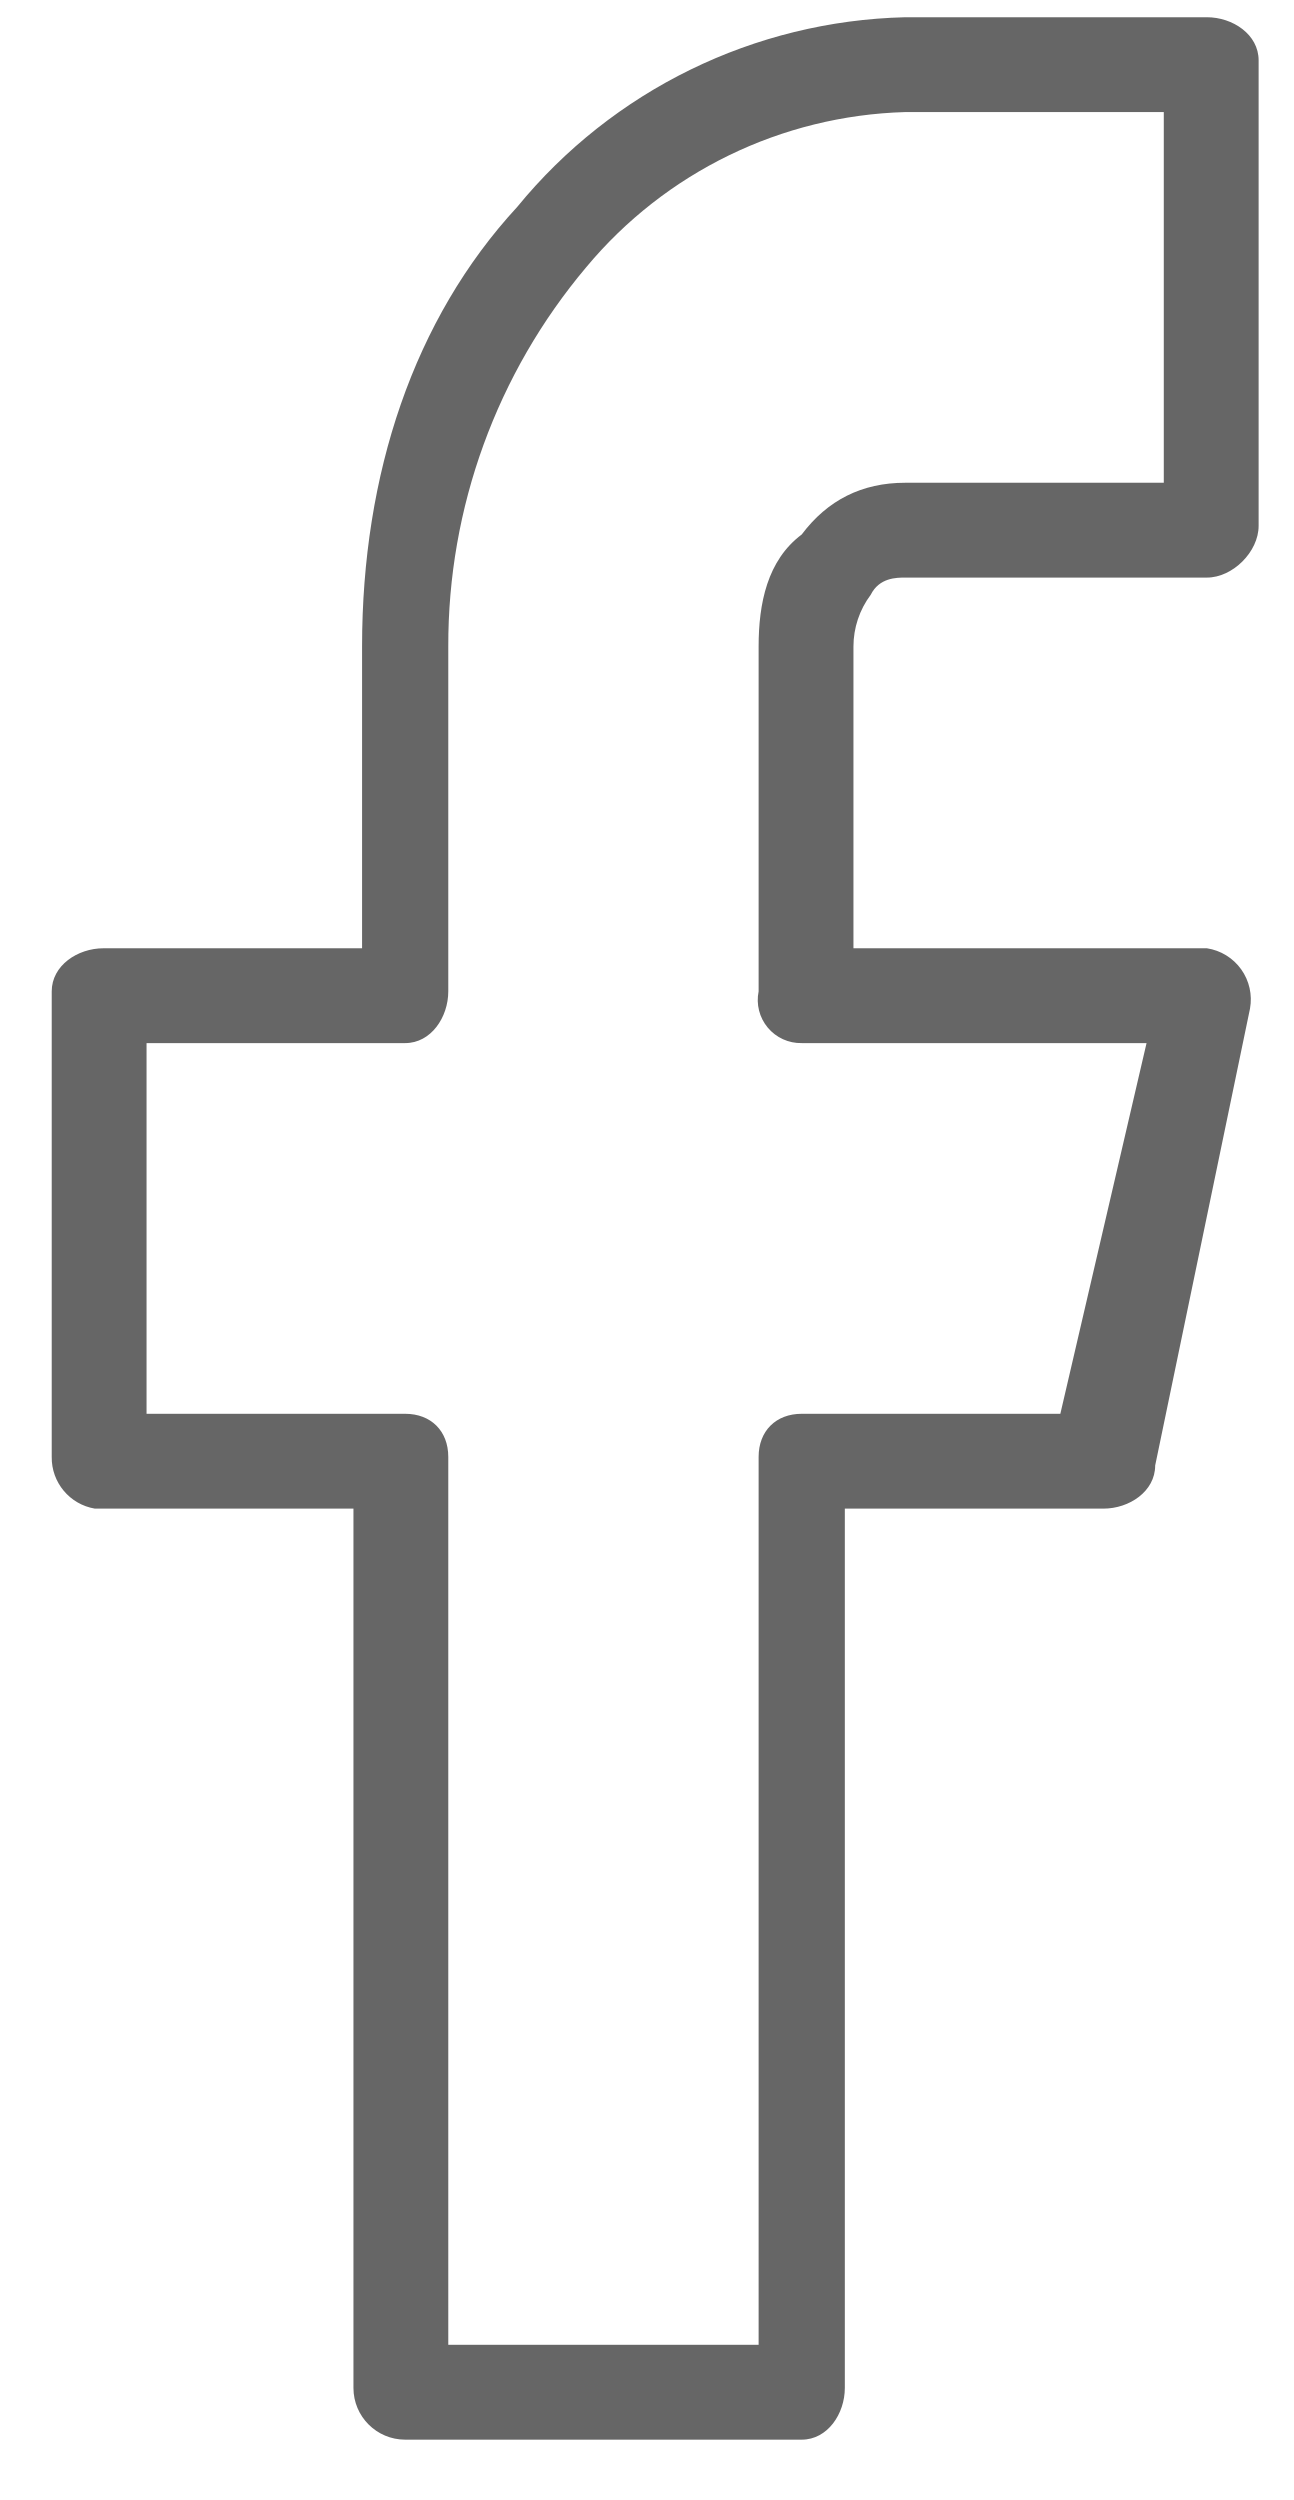
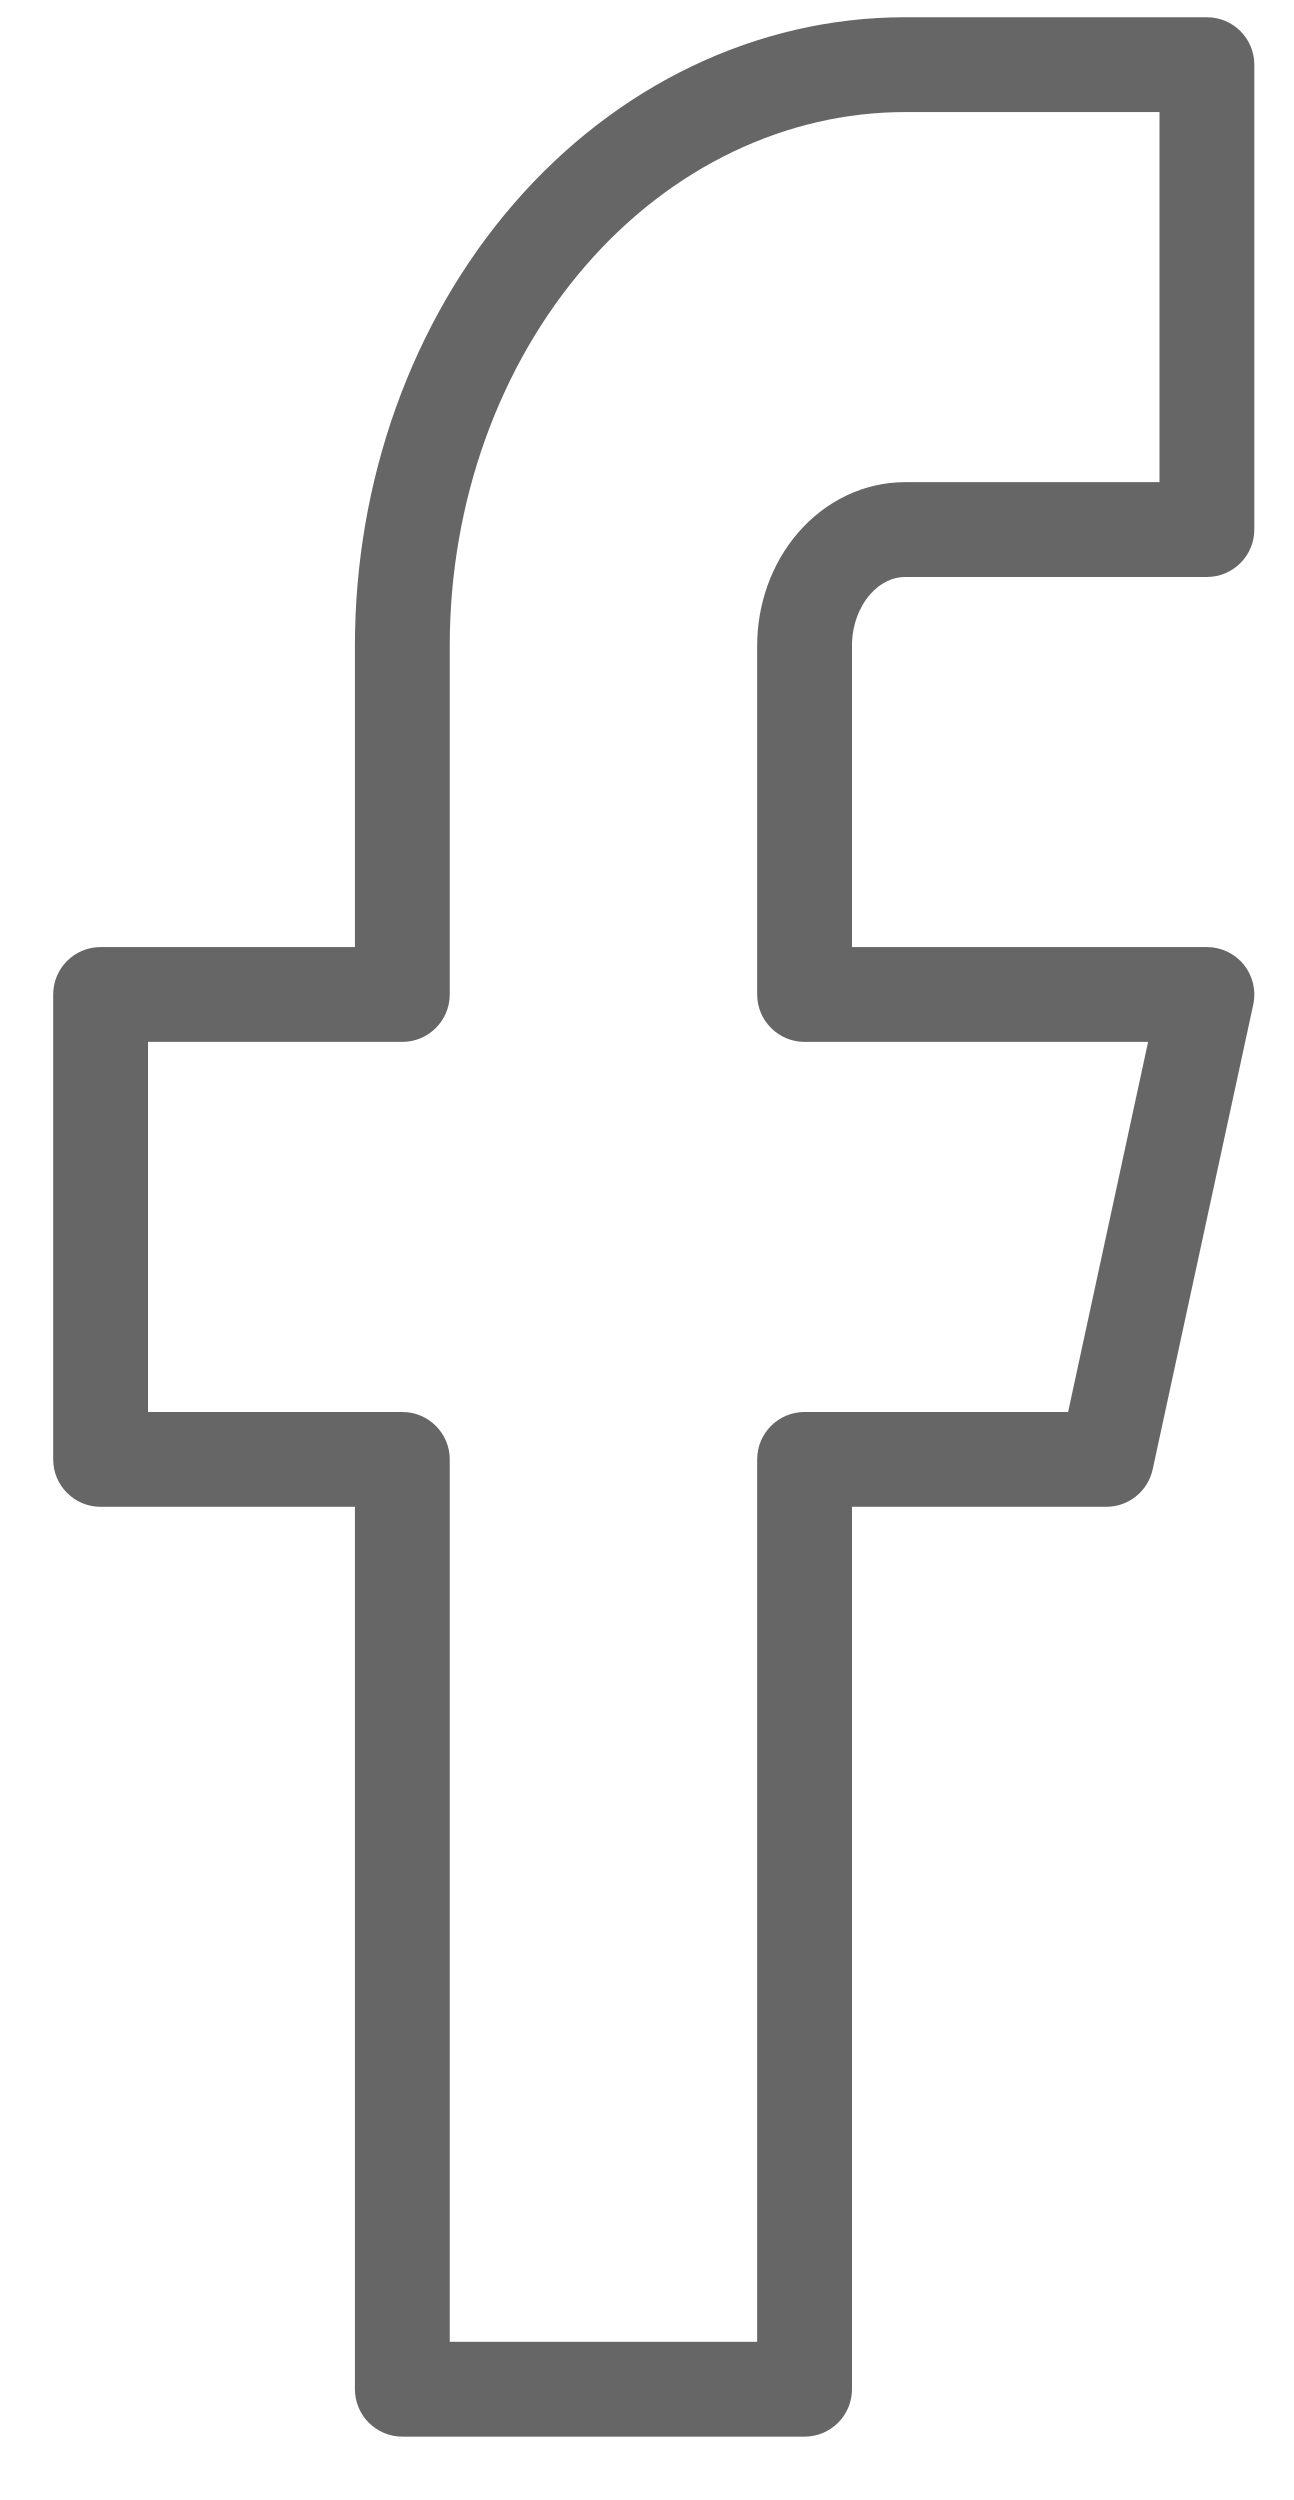
- <svg xmlns="http://www.w3.org/2000/svg" width="15" height="29" fill="none">
-   <path fill-rule="evenodd" clip-rule="evenodd" d="M6 2.4A6 6 0 0110.5.2H14c.3 0 .6.2.6.5v5.4c0 .3-.3.6-.6.6h-3.5c-.1 0-.3 0-.4.2a1 1 0 00-.2.6V11H14a.6.6 0 01.5.7L13.4 17c0 .3-.3.5-.6.5h-3v10.2c0 .3-.2.6-.5.6H4.7a.6.6 0 01-.6-.6V17.5h-3a.6.6 0 01-.5-.6v-5.4c0-.3.3-.5.6-.5h3V7.5c0-2 .6-3.8 1.8-5.1zm4.5-1.1a5 5 0 00-3.7 1.8 6.8 6.8 0 00-1.6 4.4v4c0 .3-.2.6-.5.6h-3v4.3h3c.3 0 .5.2.5.5v10.3h3.6V16.9c0-.3.2-.5.5-.5h3l1-4.3h-4a.5.5 0 01-.5-.6v-4c0-.5.1-1 .5-1.3.3-.4.7-.6 1.2-.6h3V1.3h-3z" fill="#666" />
+ <svg xmlns="http://www.w3.org/2000/svg" width="15" height="29" viewBox="0 0 15 29" fill="none">
+   <path fill-rule="evenodd" clip-rule="evenodd" d="M5.959 2.364C7.148 0.99 8.779 0.2 10.5 0.2H14C14.304 0.2 14.55 0.446 14.55 0.75V6.143C14.55 6.446 14.304 6.693 14 6.693H10.5C10.364 6.693 10.215 6.754 10.091 6.898C9.965 7.043 9.883 7.256 9.883 7.491V10.986H14C14.166 10.986 14.324 11.061 14.428 11.19C14.533 11.32 14.573 11.489 14.538 11.652L13.371 17.045C13.316 17.298 13.092 17.479 12.833 17.479H9.883V27.715C9.883 28.018 9.637 28.265 9.333 28.265H4.667C4.363 28.265 4.117 28.018 4.117 27.715V17.479H1.167C0.863 17.479 0.617 17.233 0.617 16.929V11.536C0.617 11.232 0.863 10.986 1.167 10.986H4.117V7.491C4.117 5.581 4.773 3.736 5.959 2.364ZM10.5 1.3C9.127 1.3 7.79 1.93 6.791 3.084C5.79 4.241 5.217 5.825 5.217 7.491V11.536C5.217 11.839 4.97 12.086 4.667 12.086H1.717V16.379H4.667C4.97 16.379 5.217 16.625 5.217 16.929V27.165H8.783V16.929C8.783 16.625 9.03 16.379 9.333 16.379H12.39L13.318 12.086H9.333C9.03 12.086 8.783 11.839 8.783 11.536V7.491C8.783 7.011 8.948 6.538 9.259 6.178C9.573 5.815 10.017 5.593 10.5 5.593H13.45V1.3H10.5Z" fill="#666666" />
</svg>
